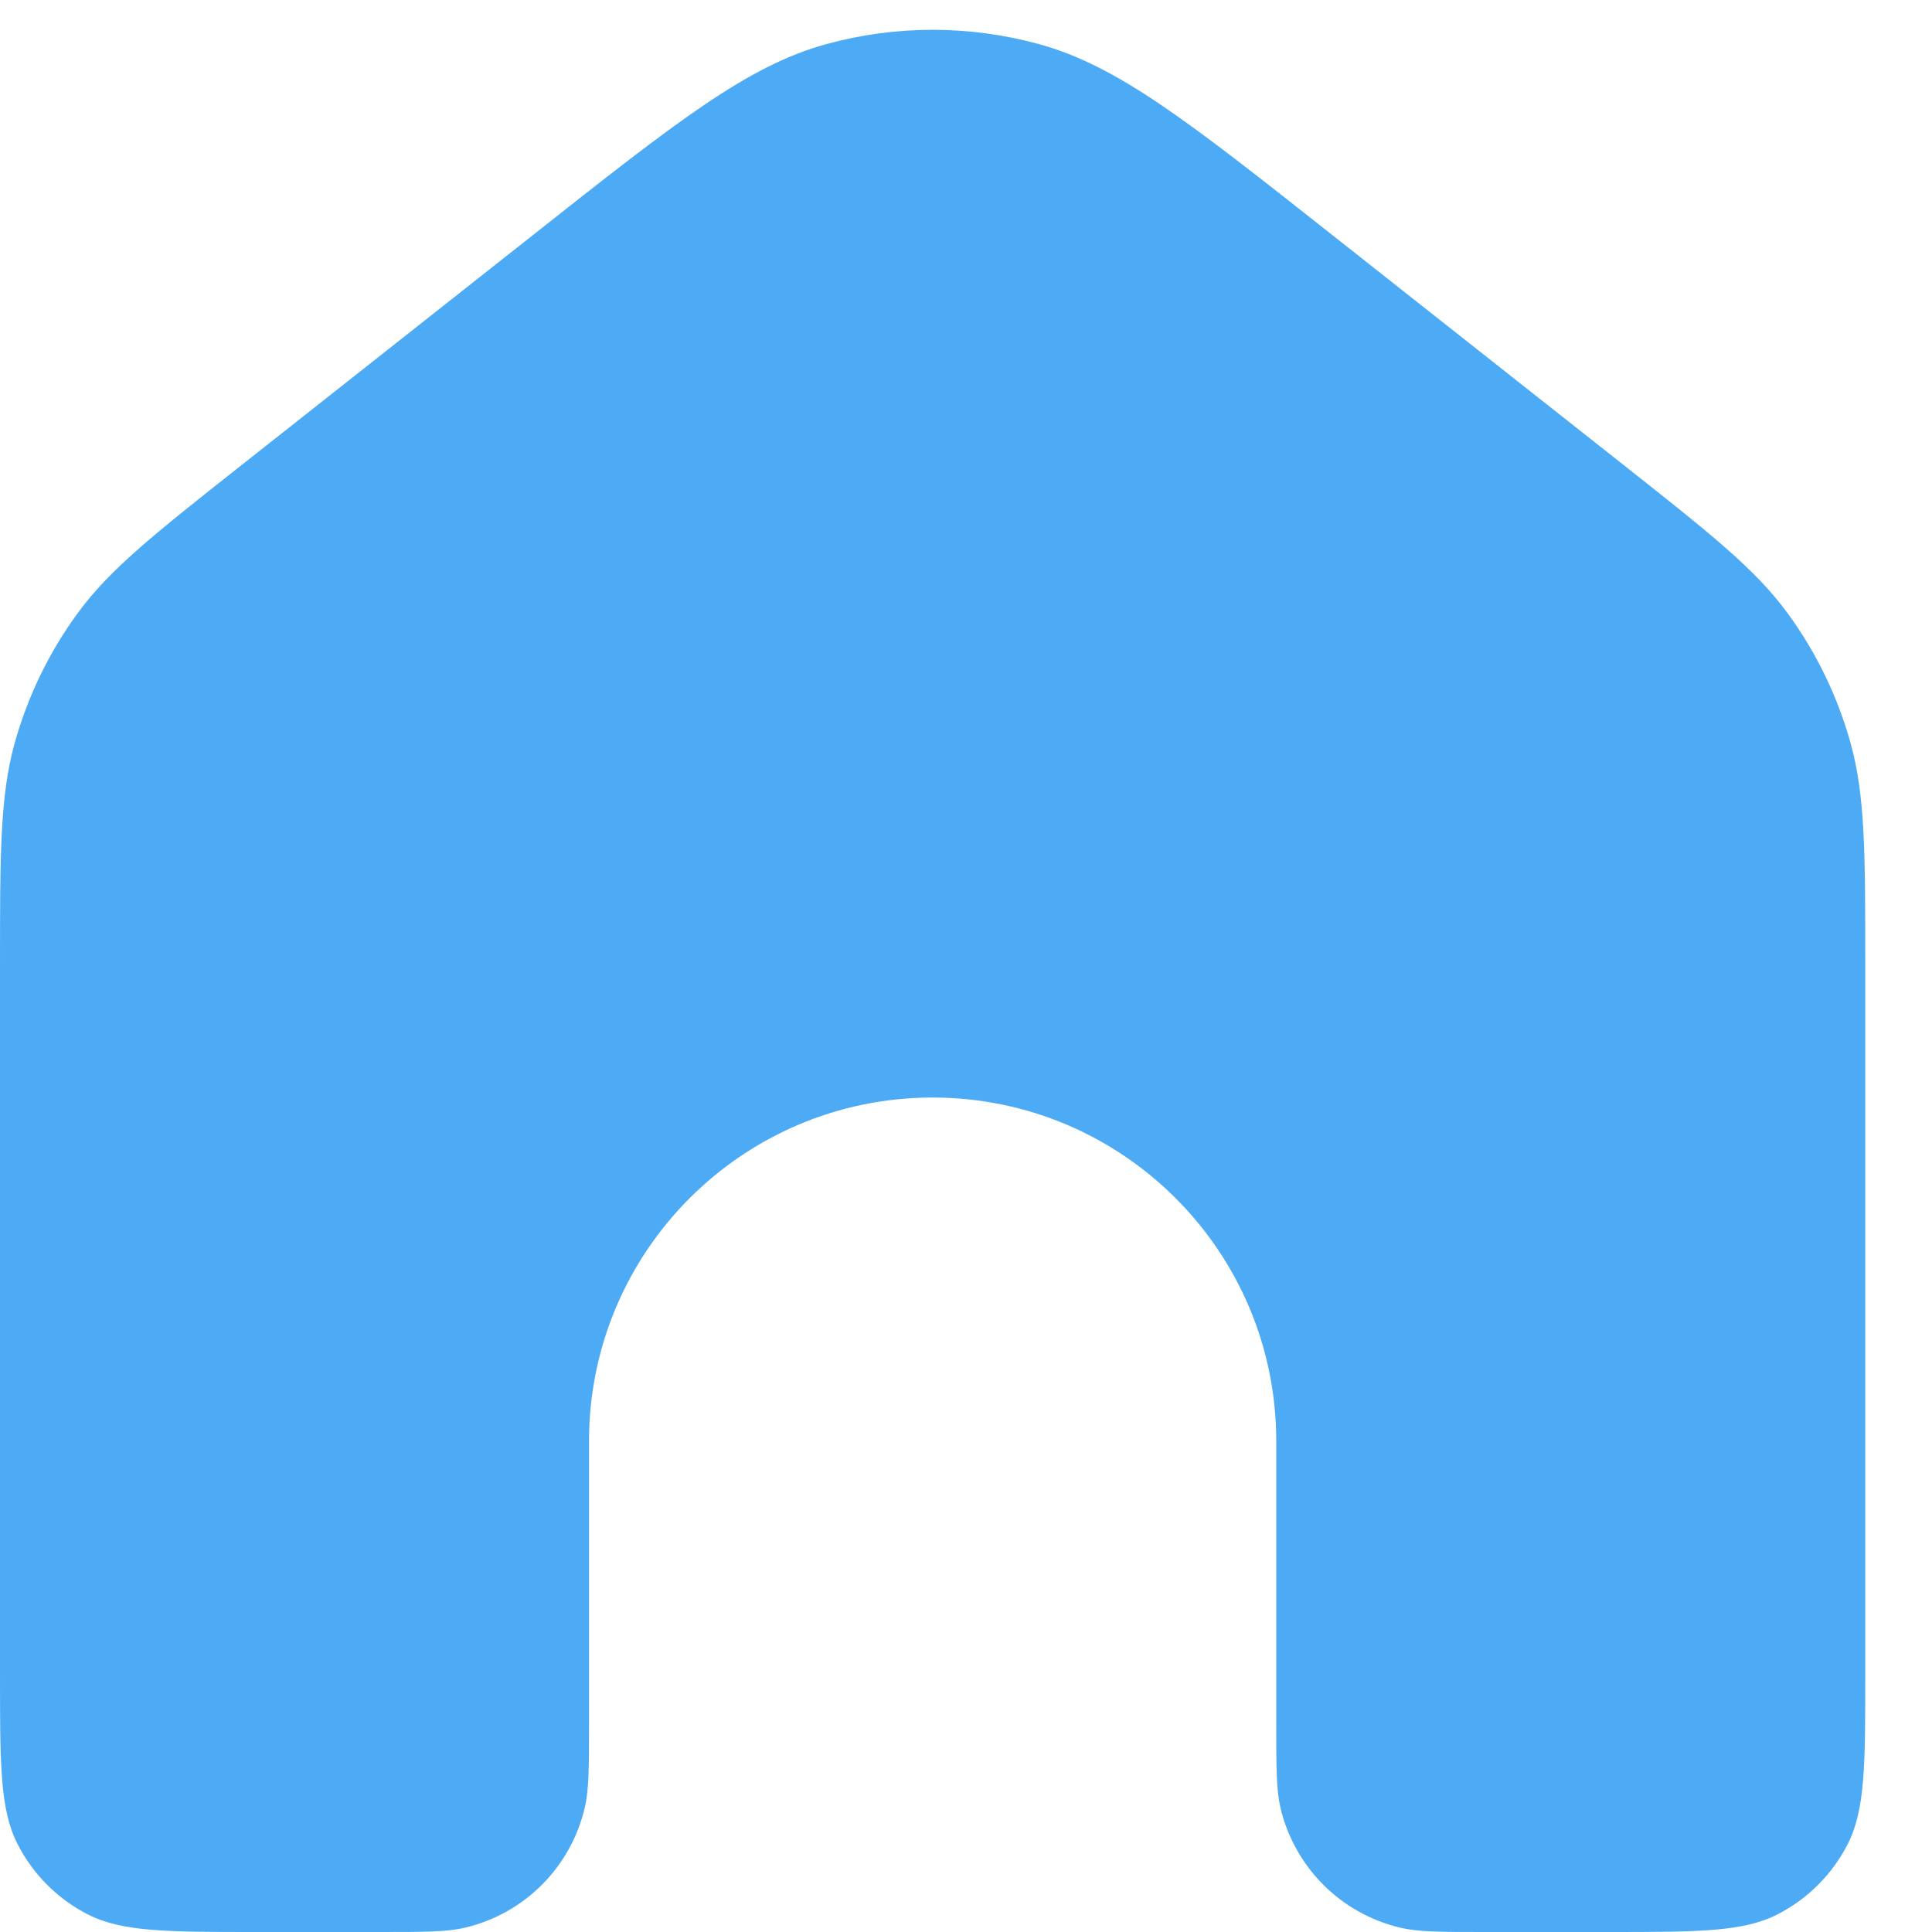
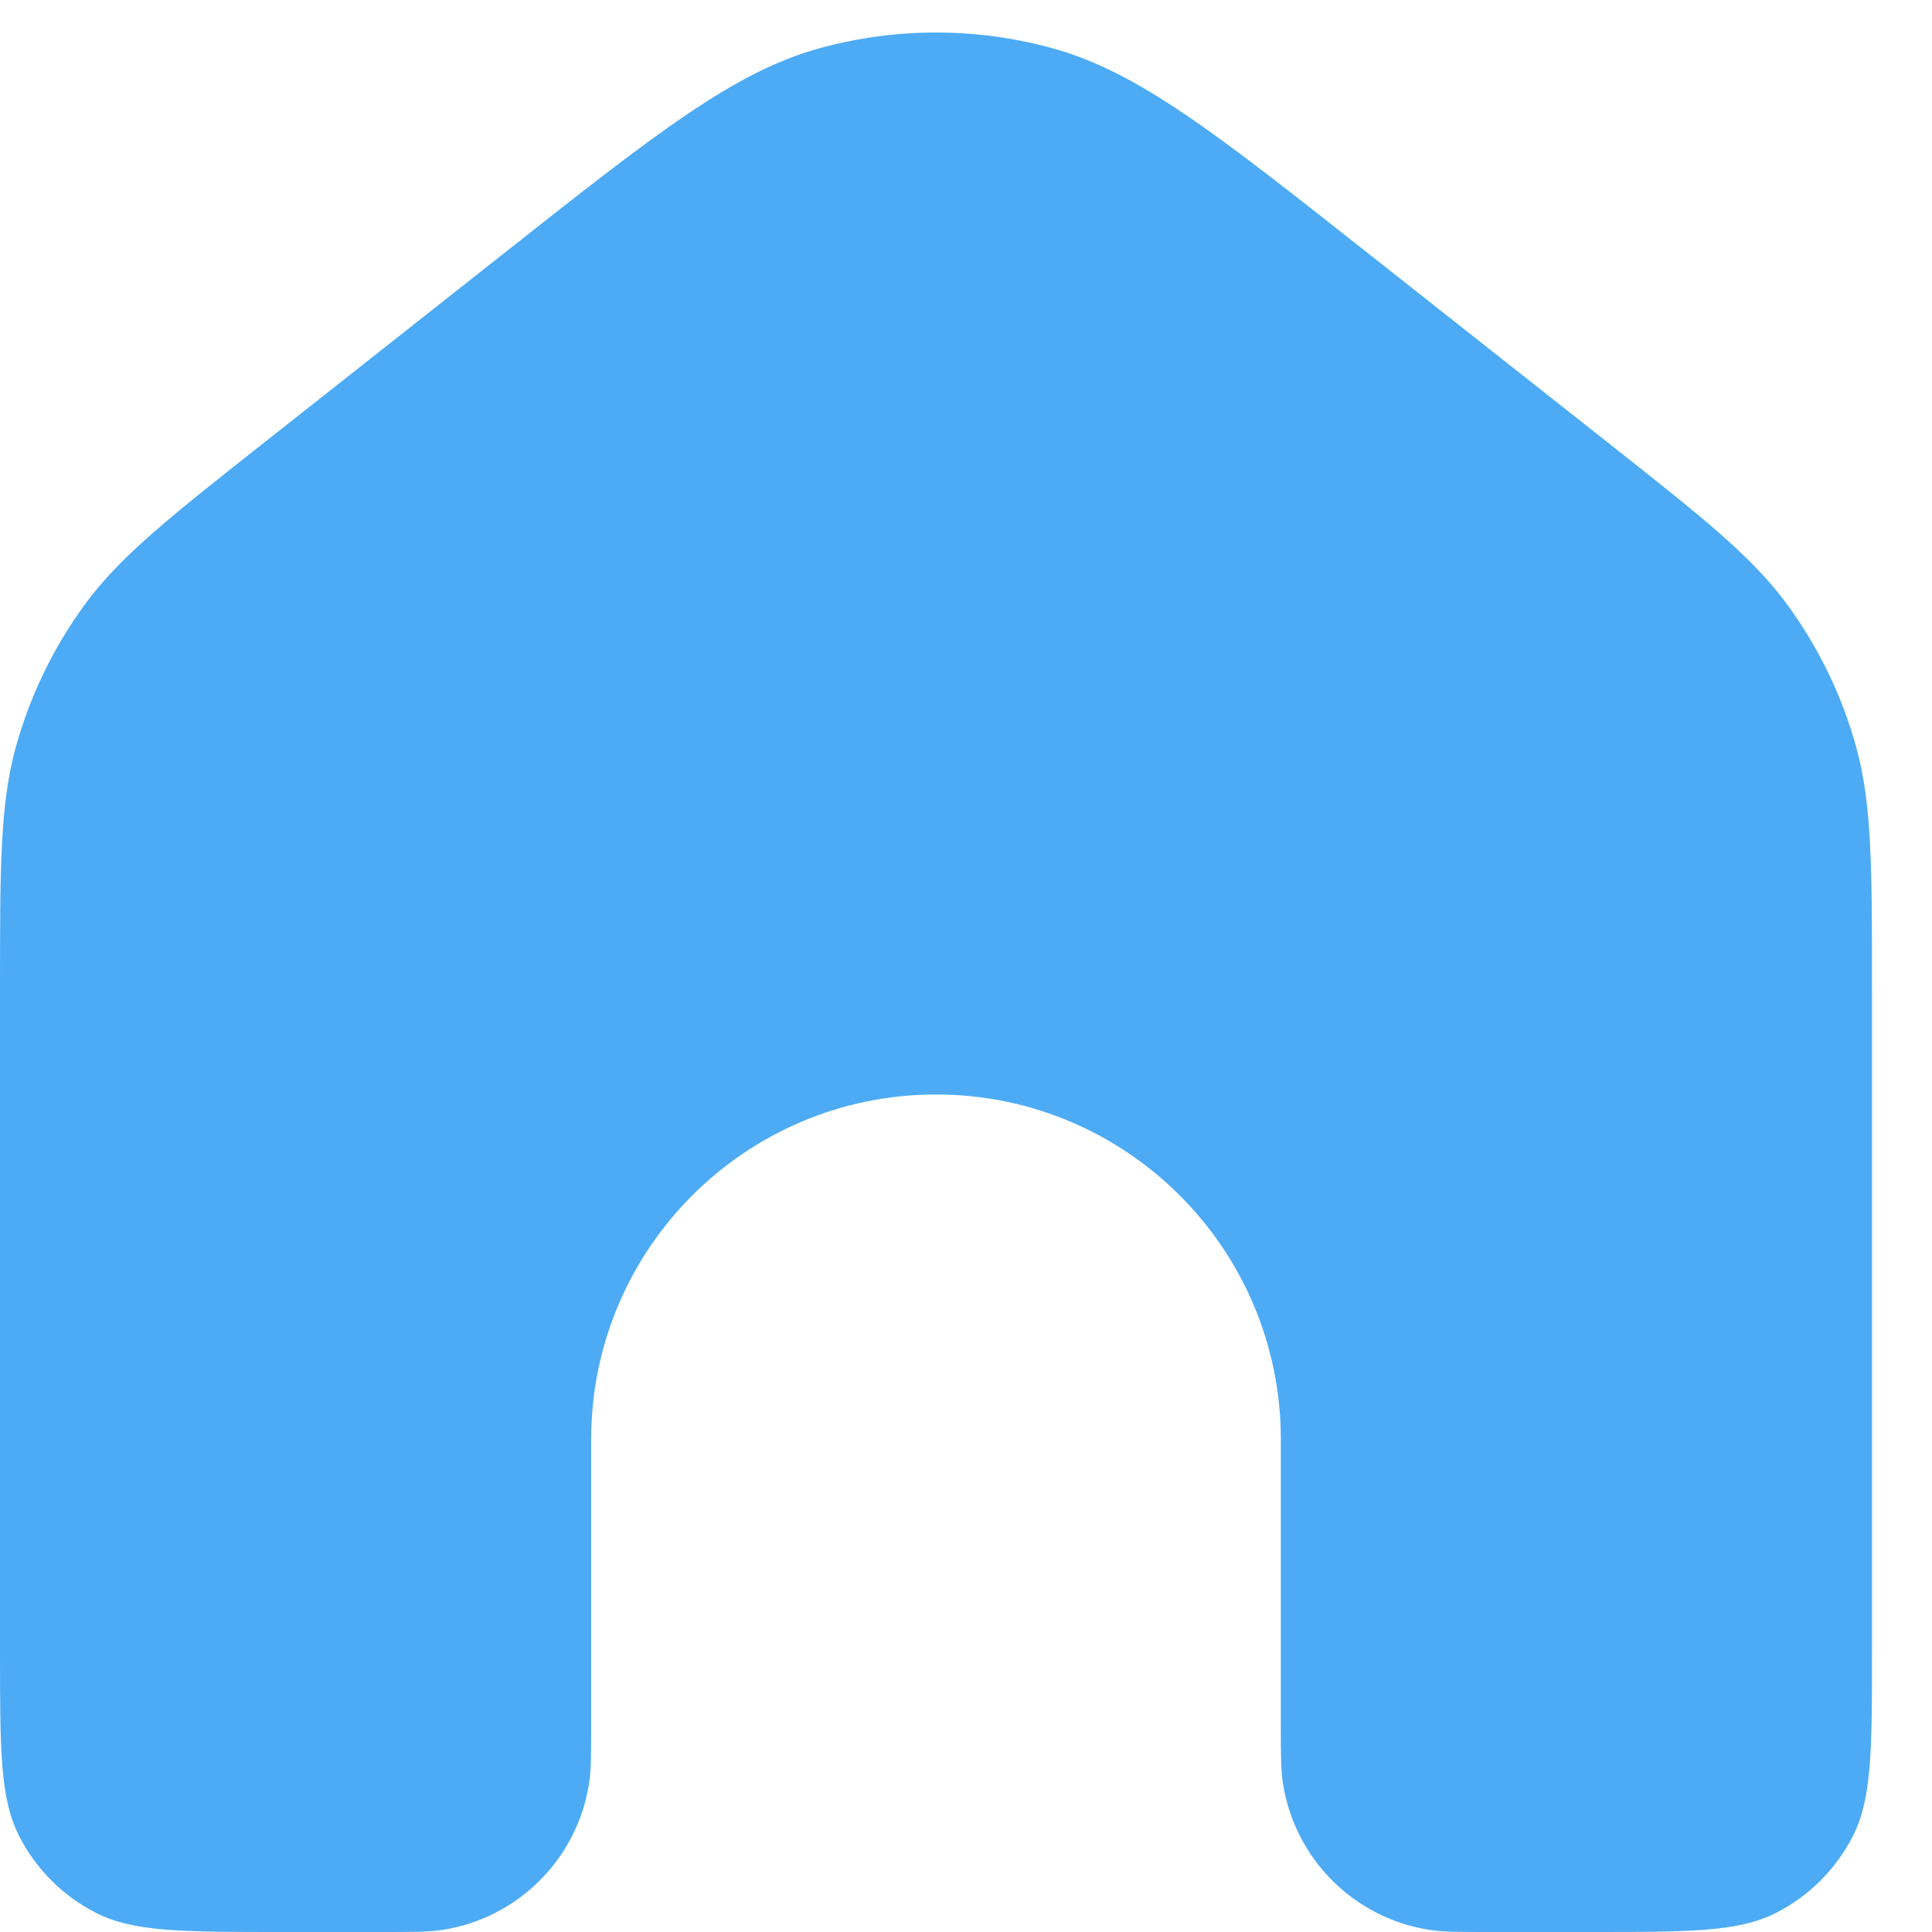
- <svg xmlns="http://www.w3.org/2000/svg" width="24" height="24" viewBox="0 0 24 24" fill="none">
-   <path d="M23.171 20.8V12.023C23.171 10.6 23.171 9.888 22.989 9.232C22.827 8.651 22.562 8.103 22.206 7.617C21.803 7.067 21.245 6.626 20.128 5.744L20.128 5.744L16.543 2.914C14.772 1.515 13.886 0.816 12.906 0.548C12.041 0.311 11.129 0.311 10.265 0.548C9.285 0.816 8.399 1.515 6.628 2.914L6.628 2.914L3.043 5.744C1.926 6.626 1.367 7.067 0.965 7.617C0.609 8.103 0.344 8.651 0.182 9.232C0 9.888 0 10.6 0 12.023V20.8C0 21.92 0 22.48 0.218 22.908C0.41 23.284 0.716 23.59 1.092 23.782C1.52 24 2.08 24 3.2 24H4.726C5.275 24 5.55 24 5.777 23.946C6.514 23.772 7.089 23.197 7.263 22.46C7.317 22.233 7.317 21.958 7.317 21.409V17.902C7.317 15.545 9.228 13.634 11.585 13.634C13.943 13.634 15.854 15.545 15.854 17.902V21.409C15.854 21.958 15.854 22.233 15.907 22.46C16.082 23.197 16.657 23.772 17.393 23.946C17.62 24 17.895 24 18.445 24H19.971C21.091 24 21.651 24 22.079 23.782C22.455 23.59 22.761 23.284 22.953 22.908C23.171 22.48 23.171 21.92 23.171 20.8Z" fill="#4DABF5" />
+ <svg xmlns="http://www.w3.org/2000/svg" width="22" height="22" viewBox="0 0 22 22" fill="none">
+   <path d="M21.317 18.8V11.291C21.317 9.868 21.317 9.157 21.135 8.5C20.974 7.919 20.708 7.372 20.352 6.885C19.95 6.335 19.391 5.894 18.274 5.012L15.616 2.914C13.845 1.515 12.959 0.816 11.979 0.548C11.115 0.311 10.202 0.311 9.338 0.548C8.358 0.816 7.472 1.515 5.701 2.914L5.701 2.914L3.043 5.012L3.043 5.012C1.926 5.894 1.367 6.335 0.965 6.885C0.609 7.372 0.344 7.919 0.182 8.5C0 9.157 0 9.868 0 11.291V18.8C0 19.92 0 20.48 0.218 20.908C0.41 21.284 0.716 21.59 1.092 21.782C1.52 22 2.08 22 3.2 22H4.348C4.704 22 4.883 22 5.032 21.977C5.898 21.846 6.577 21.166 6.709 20.301C6.732 20.151 6.732 19.973 6.732 19.616V16.39C6.732 14.222 8.49 12.463 10.659 12.463C12.827 12.463 14.585 14.222 14.585 16.39V19.616C14.585 19.973 14.585 20.151 14.608 20.301C14.74 21.166 15.419 21.846 16.285 21.977C16.434 22 16.613 22 16.97 22H18.117C19.237 22 19.797 22 20.225 21.782C20.601 21.59 20.907 21.284 21.099 20.908C21.317 20.48 21.317 19.92 21.317 18.8Z" fill="#4DABF5" />
</svg>
